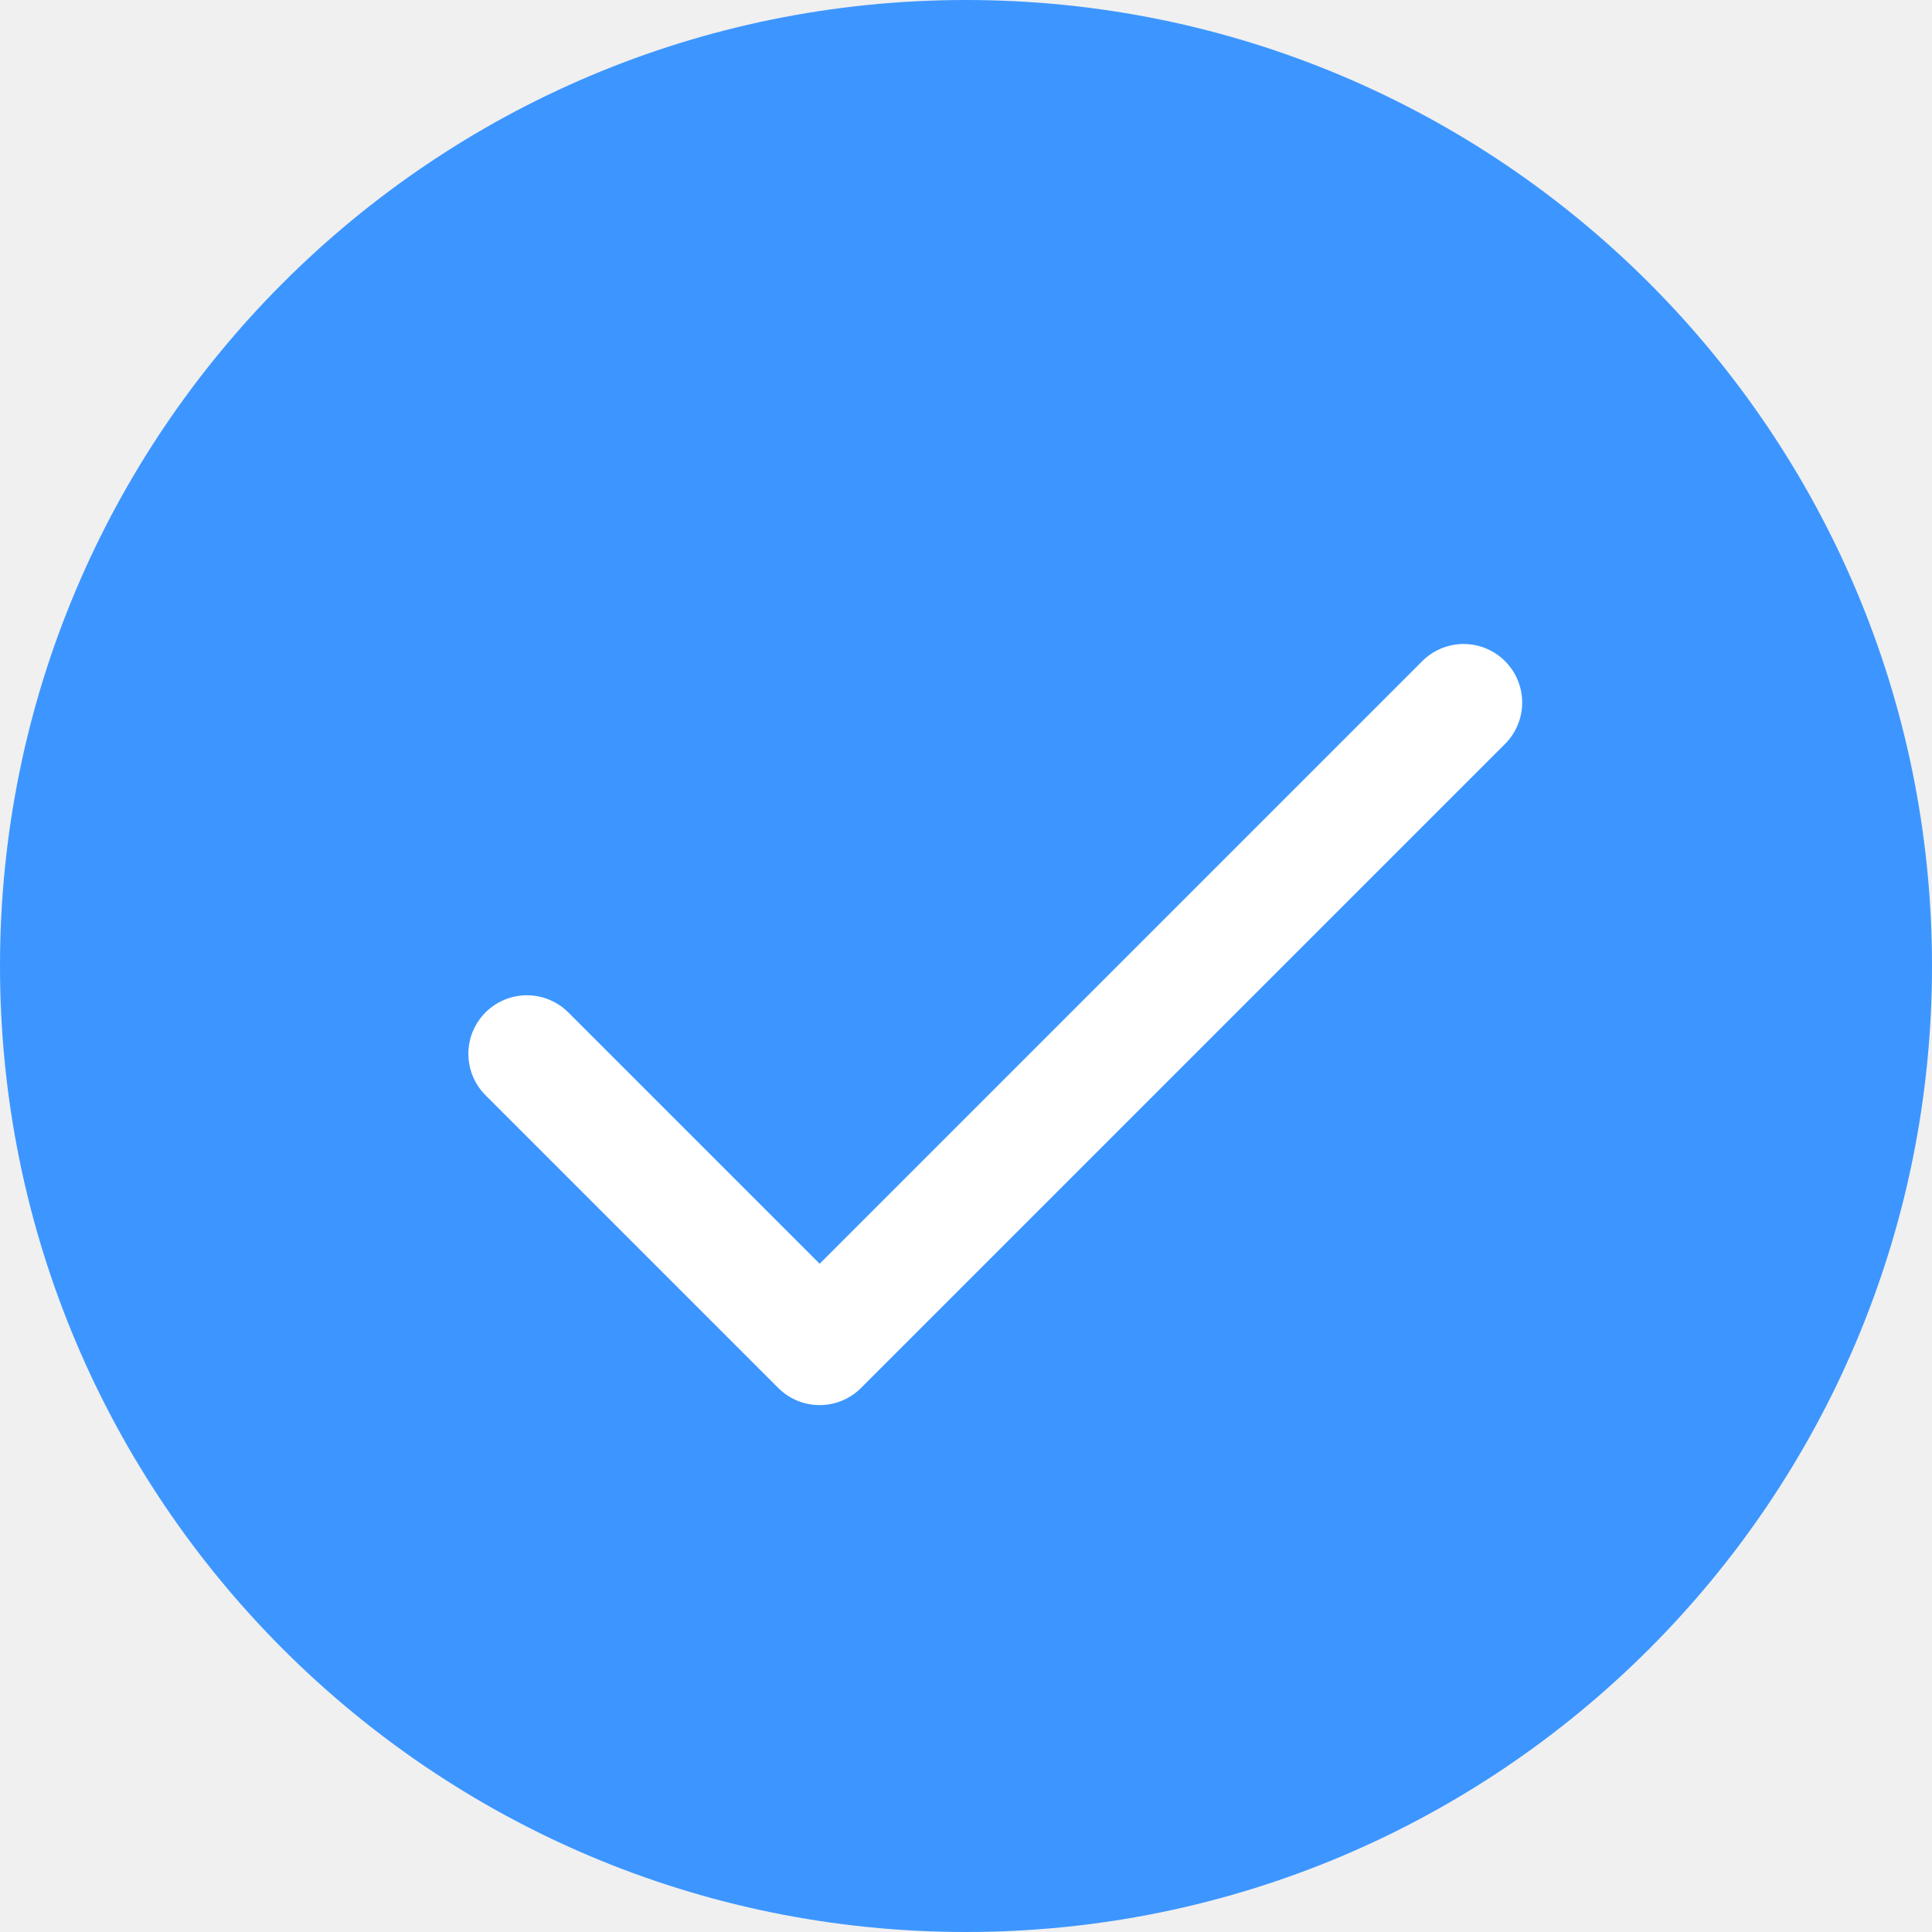
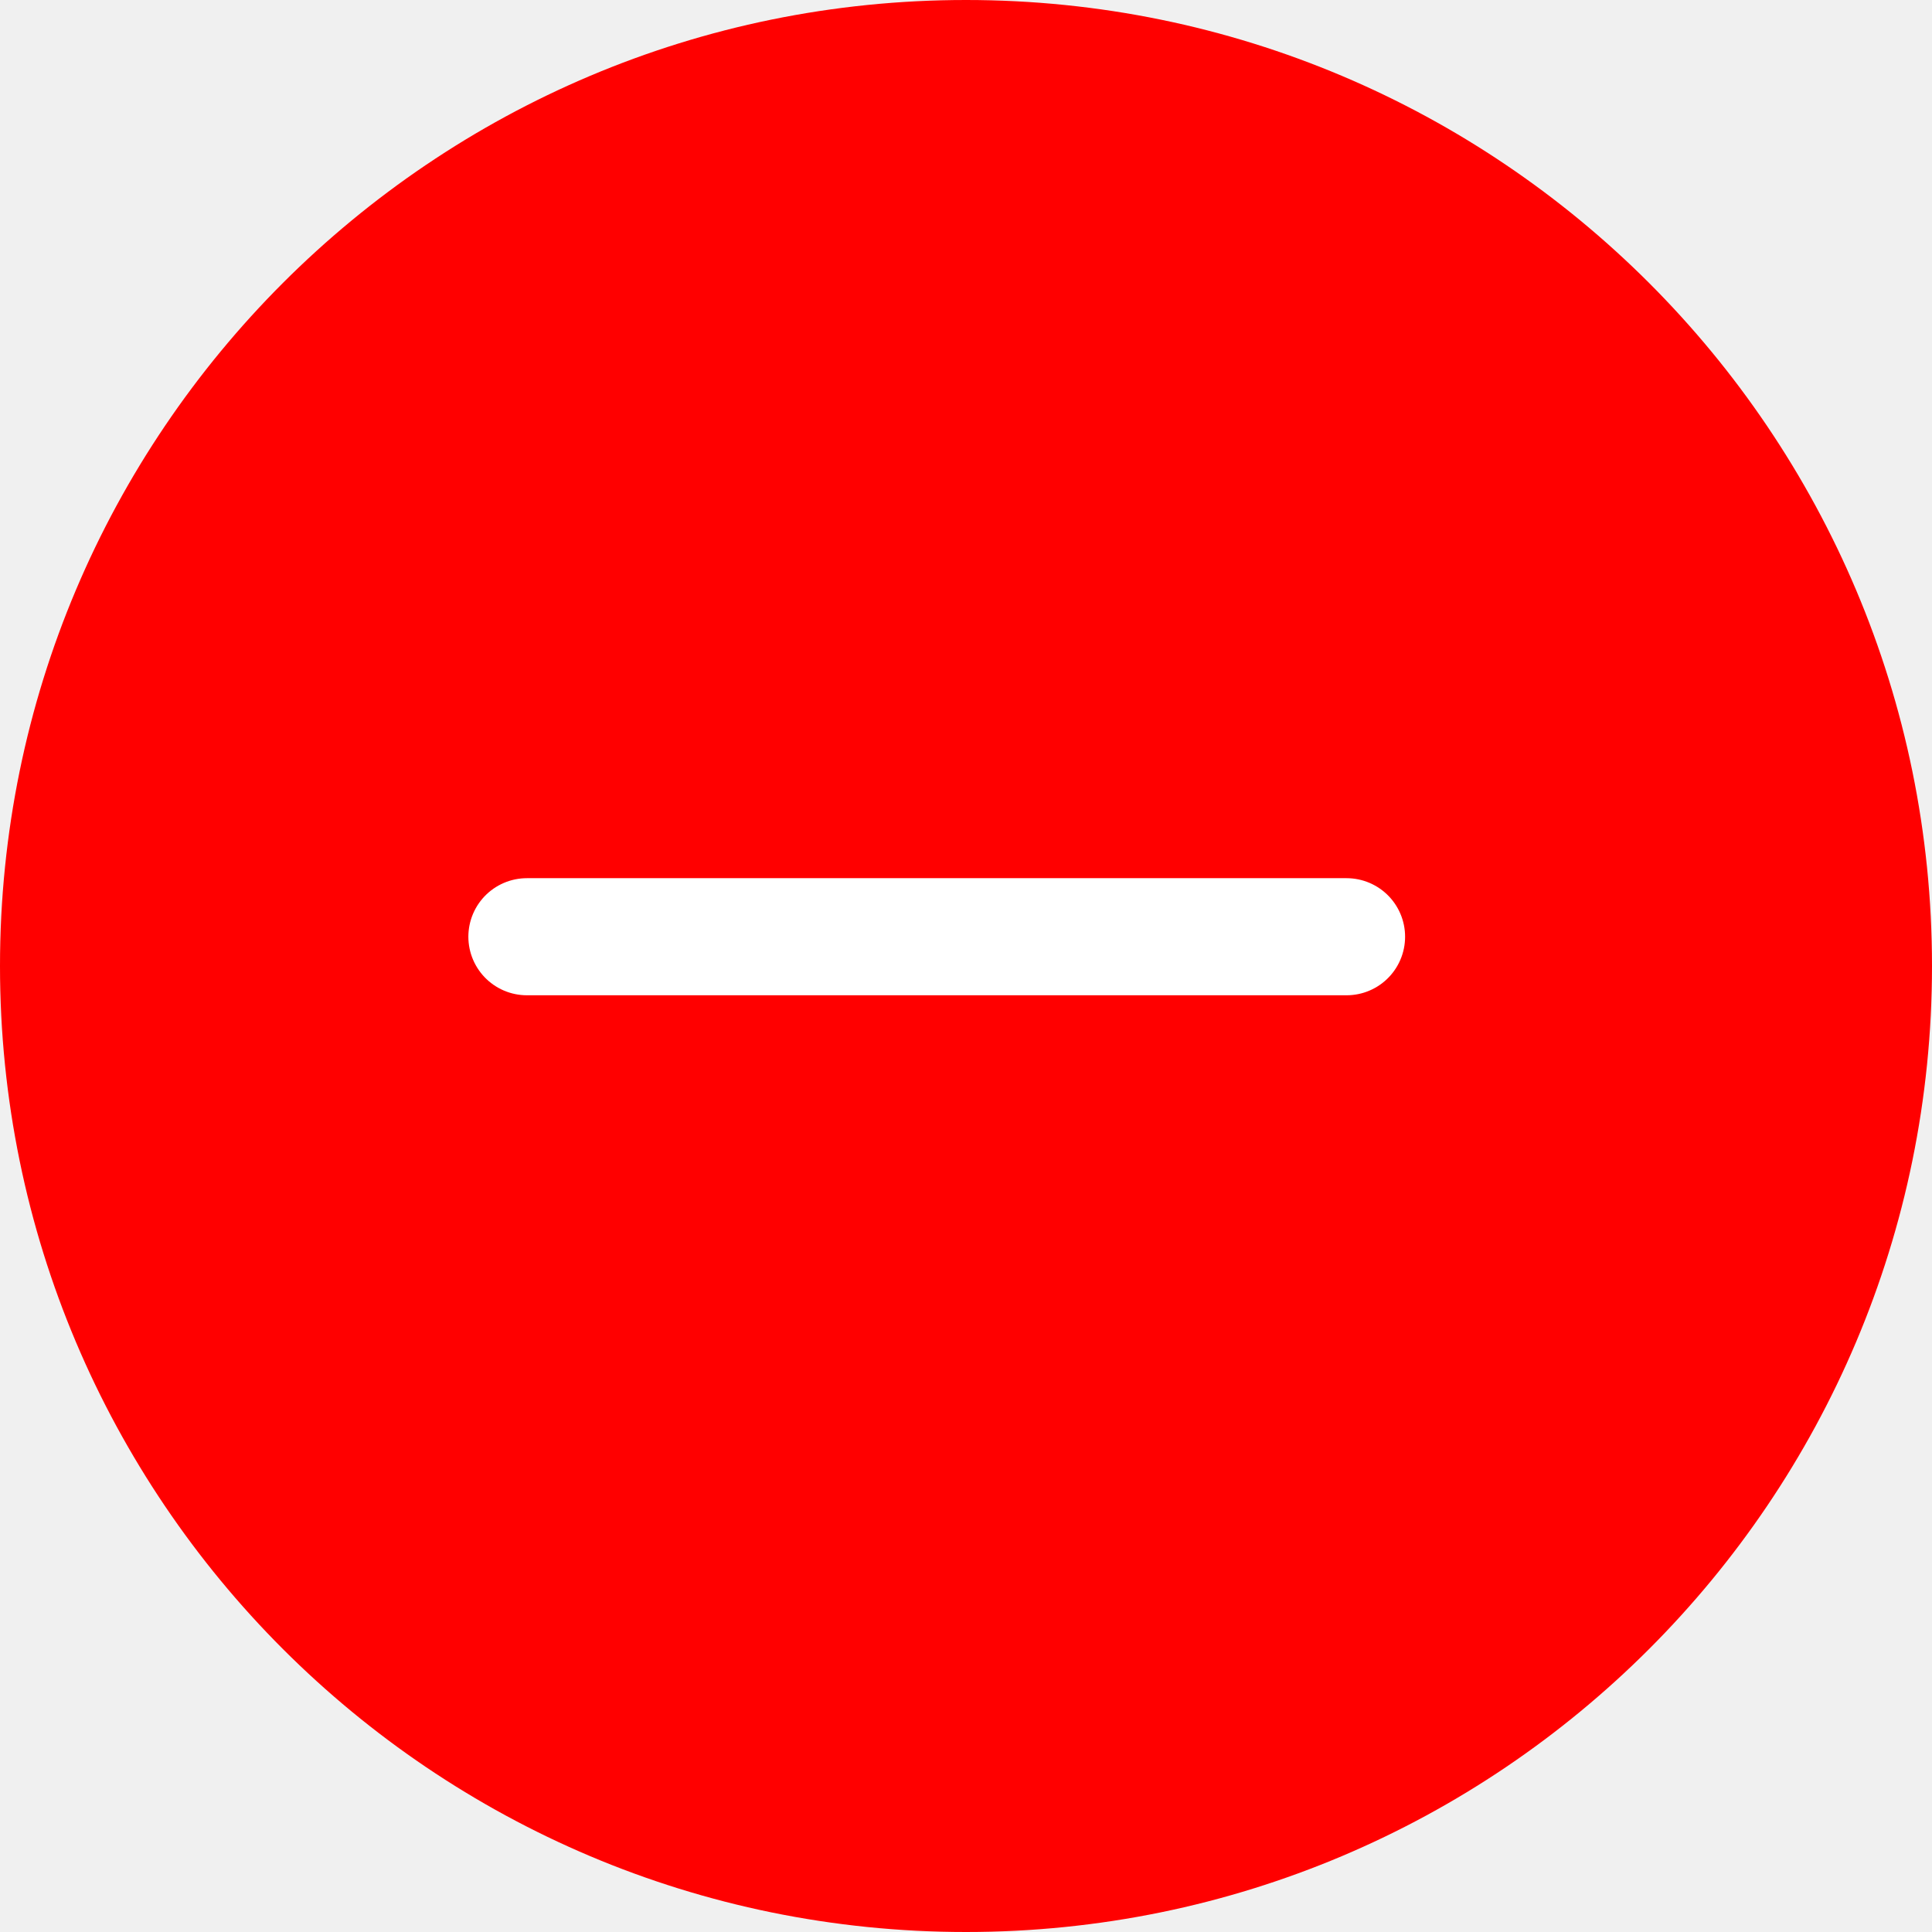
<svg xmlns="http://www.w3.org/2000/svg" width="33" height="33" viewBox="0 0 33 33" fill="none">
-   <circle cx="16.5" cy="16.5" r="16.5" fill="#3D96FF" />
-   <path d="M25 12L14 23L9 18" stroke="white" stroke-width="2" stroke-linecap="round" stroke-linejoin="round" />
+   <circle cx="16.5" cy="16.5" r="16.5" fill="#FF0000" />
+   <path d="M9 16H23" stroke="white" stroke-width="2" stroke-linecap="round" stroke-linejoin="round" />
</svg>
